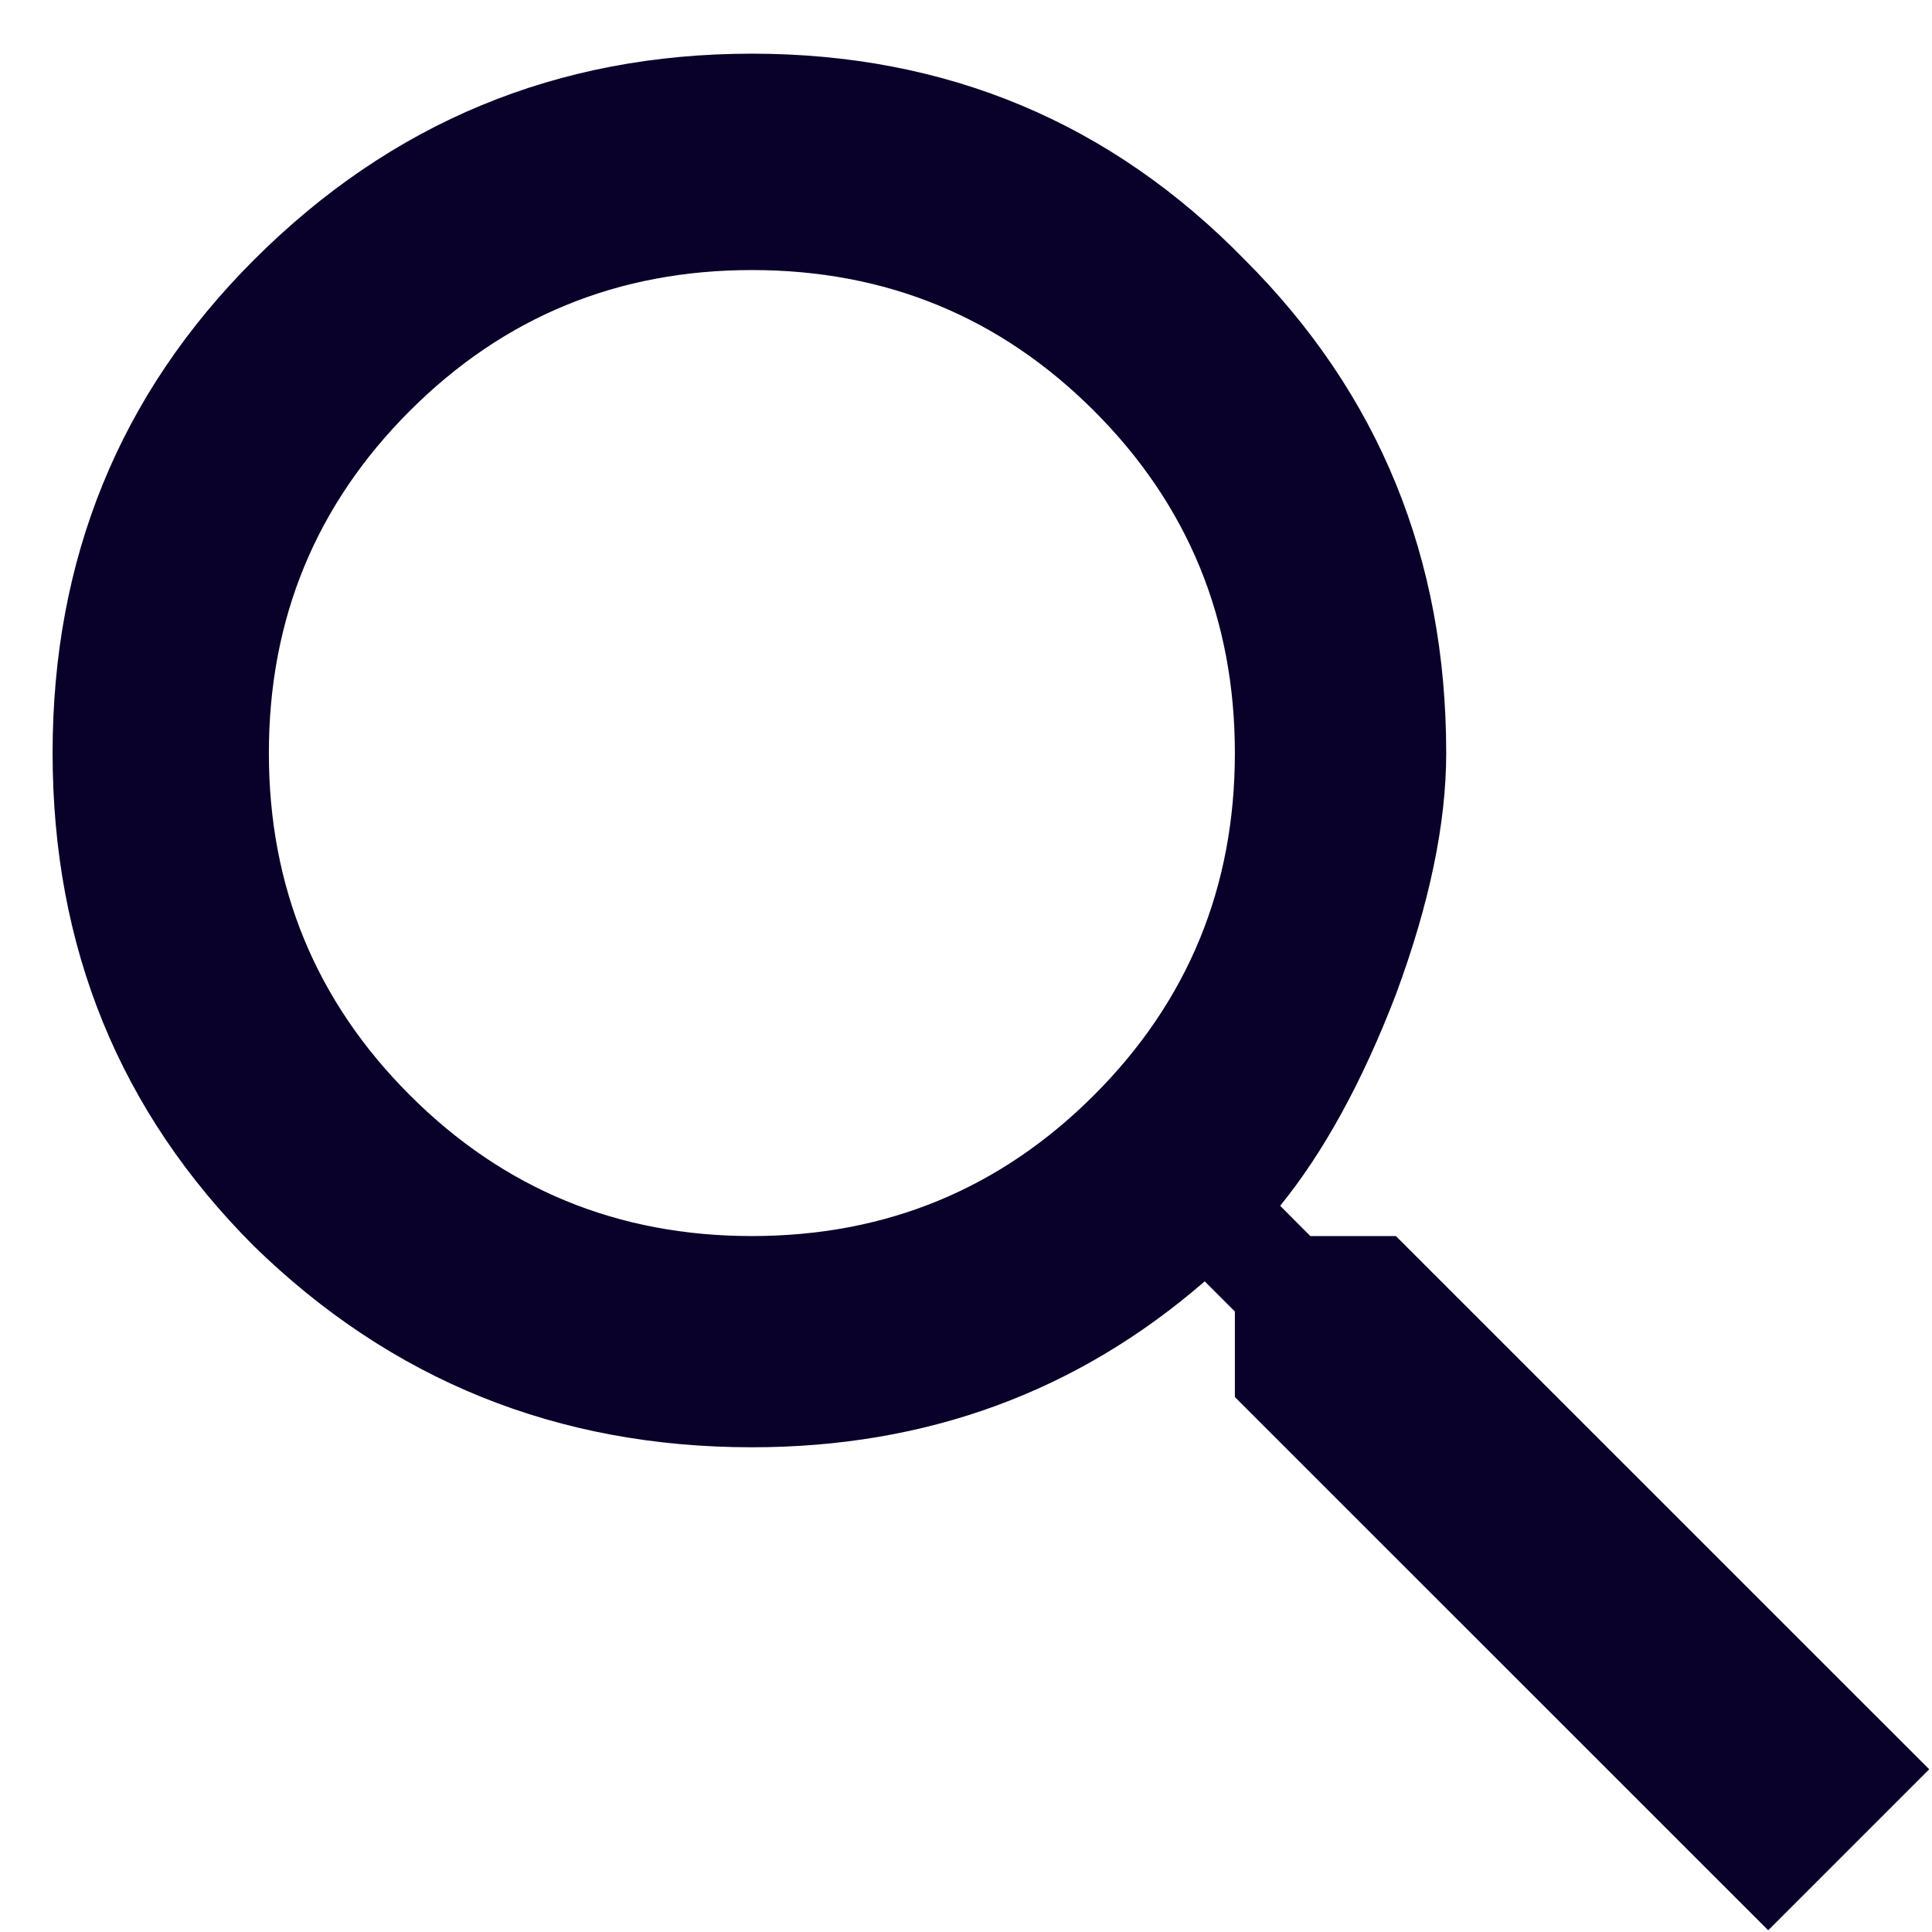
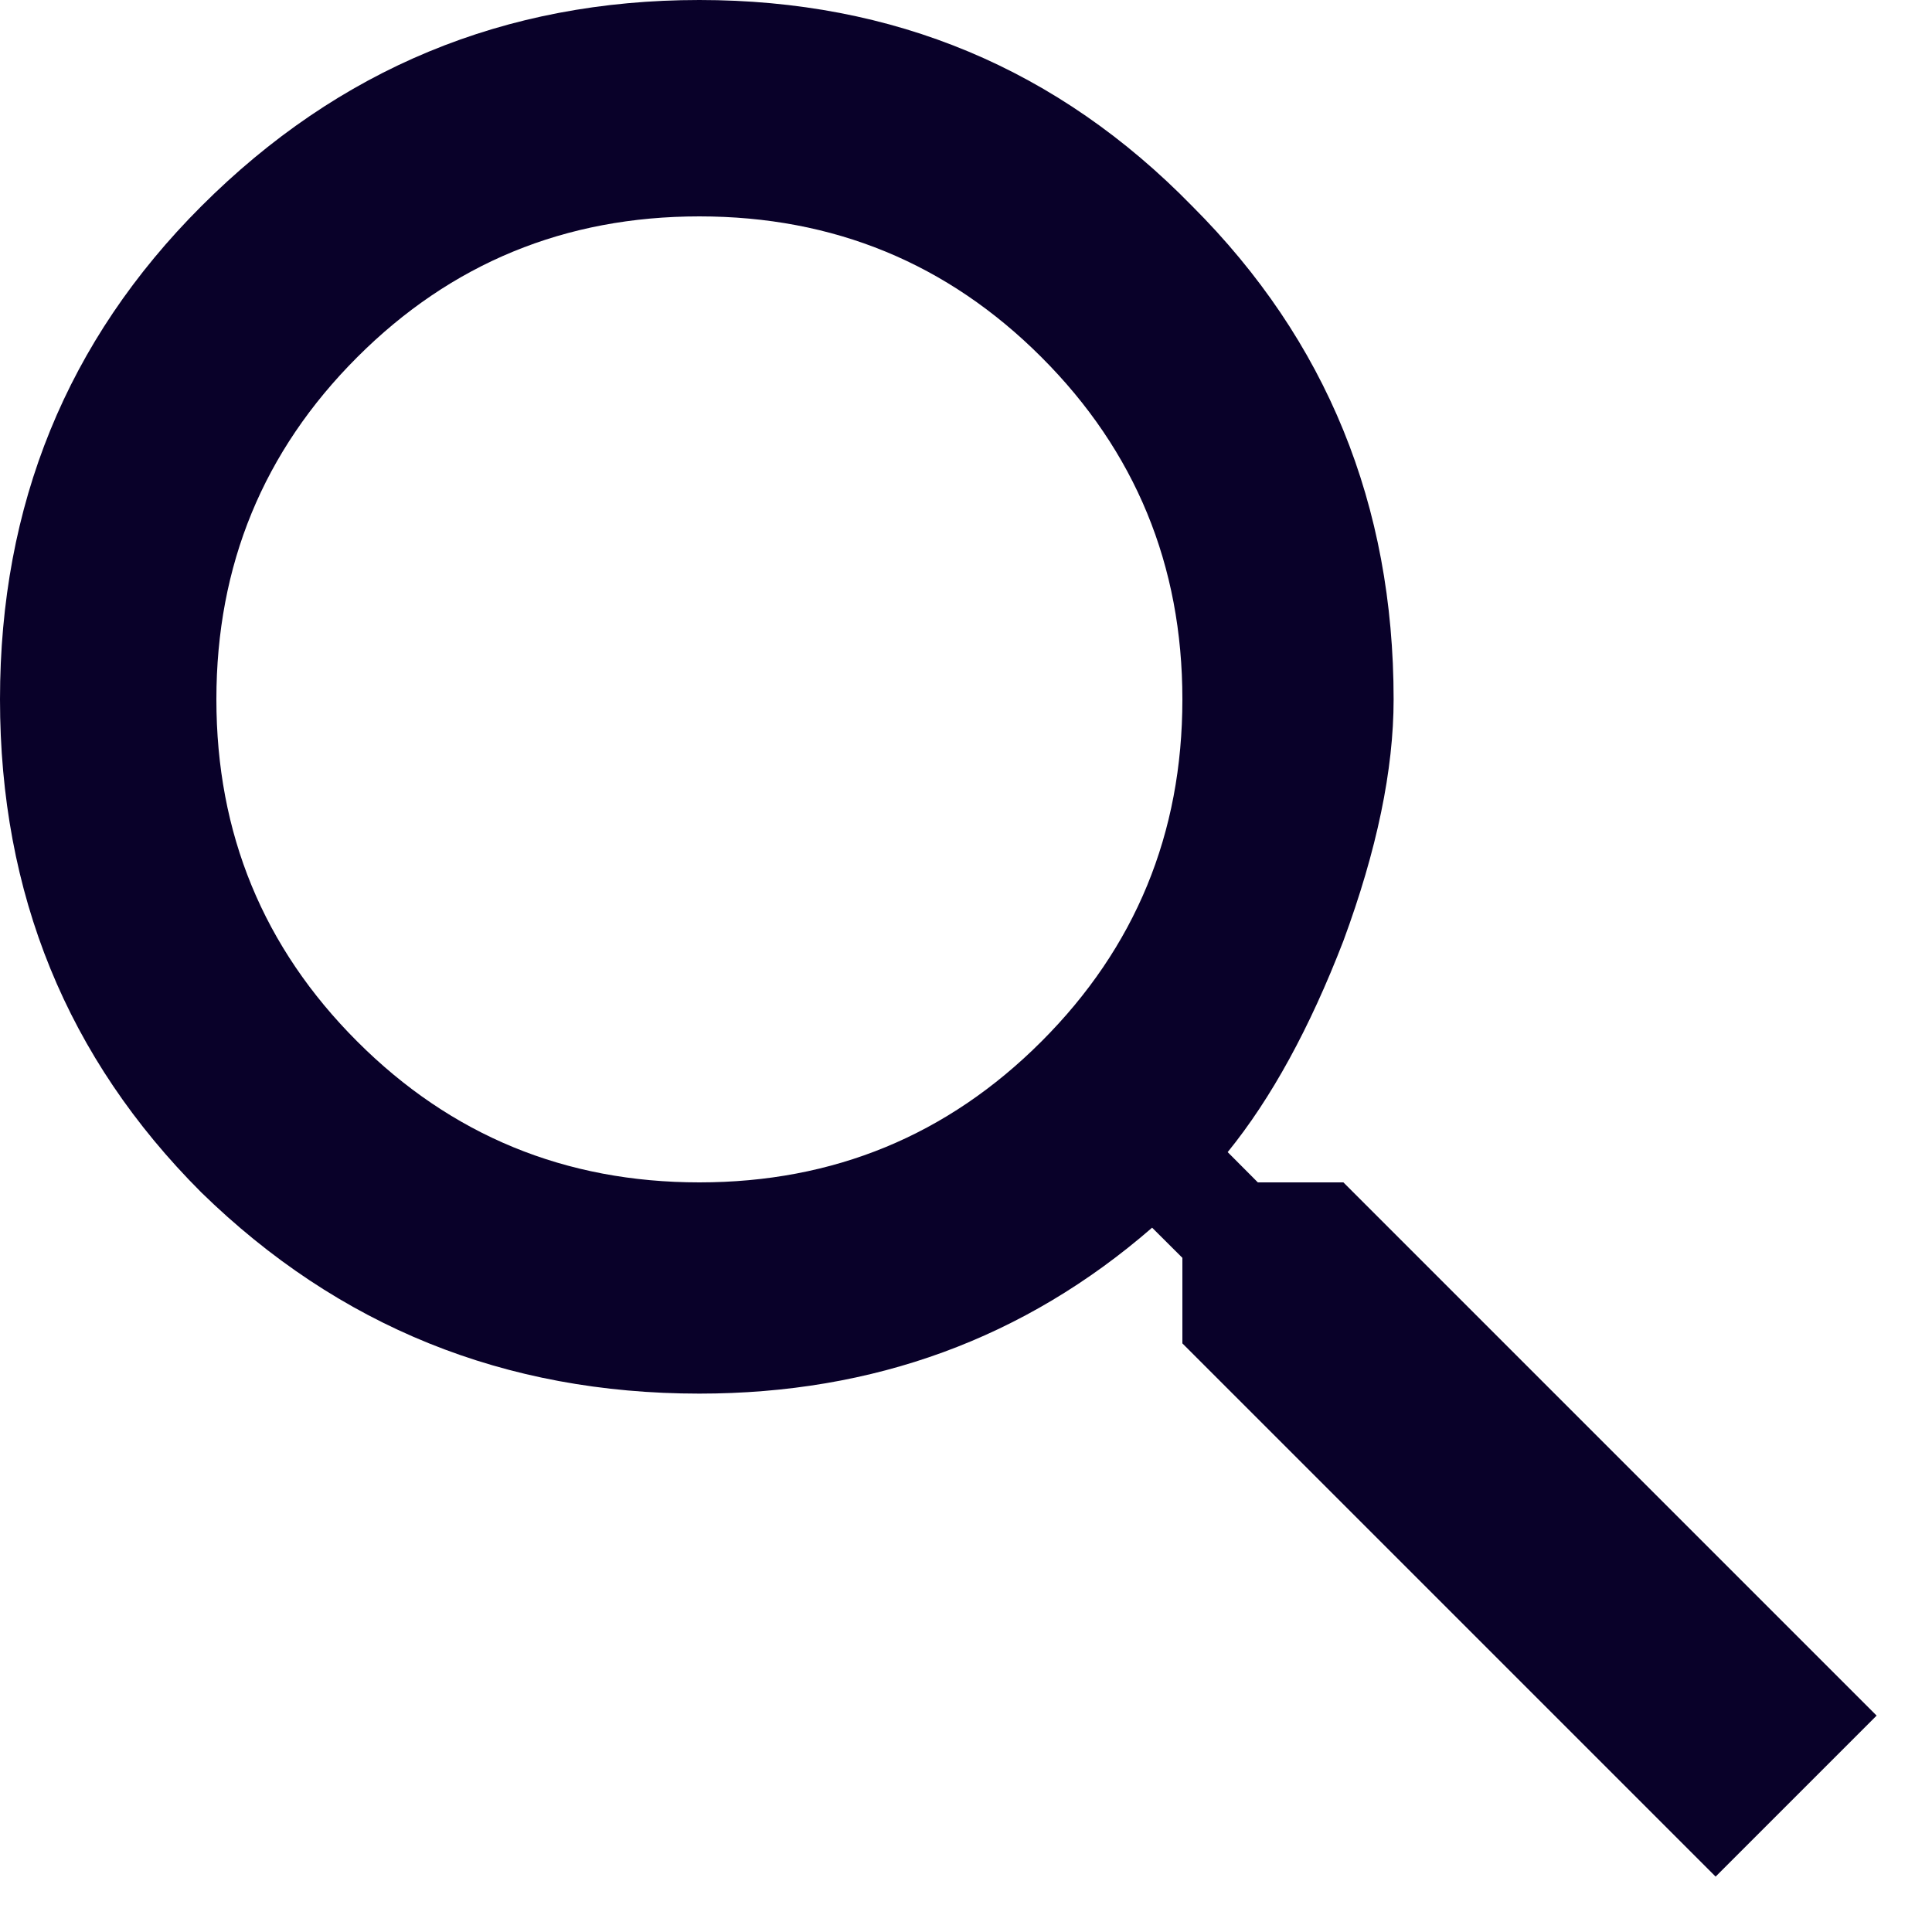
<svg xmlns="http://www.w3.org/2000/svg" width="18" height="18" viewBox="0 0 18 18" fill="none">
-   <path d="M3.818 10.203C4.693 11.078 5.755 11.516 7.005 11.516C8.255 11.516 9.318 11.078 10.193 10.203C11.068 9.328 11.505 8.266 11.505 7.016C11.505 5.766 11.068 4.703 10.193 3.828C9.318 2.953 8.255 2.516 7.005 2.516C5.755 2.516 4.693 2.953 3.818 3.828C2.943 4.703 2.505 5.766 2.505 7.016C2.505 8.266 2.943 9.328 3.818 10.203ZM13.005 11.516L17.974 16.484L16.474 17.984L11.505 13.016V12.219L11.224 11.938C10.036 12.969 8.63 13.484 7.005 13.484C5.193 13.484 3.646 12.859 2.365 11.609C1.115 10.359 0.49 8.828 0.49 7.016C0.49 5.203 1.115 3.672 2.365 2.422C3.646 1.141 5.193 0.5 7.005 0.5C8.818 0.5 10.349 1.141 11.599 2.422C12.849 3.672 13.474 5.203 13.474 7.016C13.474 7.672 13.318 8.422 13.005 9.266C12.693 10.078 12.333 10.734 11.927 11.234L12.208 11.516H13.005Z" fill="#090129" />
+   <path d="M3.328 9.703C4.203 10.578 5.266 11.016 6.516 11.016C7.766 11.016 8.828 10.578 9.703 9.703C10.578 8.828 11.016 7.766 11.016 6.516C11.016 5.266 10.578 4.203 9.703 3.328C8.828 2.453 7.766 2.016 6.516 2.016C5.266 2.016 4.203 2.453 3.328 3.328C2.453 4.203 2.016 5.266 2.016 6.516C2.016 7.766 2.453 8.828 3.328 9.703ZM12.516 11.016L17.484 15.984L15.984 17.484L11.016 12.516V11.719L10.734 11.438C9.547 12.469 8.141 12.984 6.516 12.984C4.703 12.984 3.156 12.359 1.875 11.109C0.625 9.859 0 8.328 0 6.516C0 4.703 0.625 3.172 1.875 1.922C3.156 0.641 4.703 0 6.516 0C8.328 0 9.859 0.641 11.109 1.922C12.359 3.172 12.984 4.703 12.984 6.516C12.984 7.172 12.828 7.922 12.516 8.766C12.203 9.578 11.844 10.234 11.438 10.734L11.719 11.016H12.516Z" fill="#090129" />
</svg>
